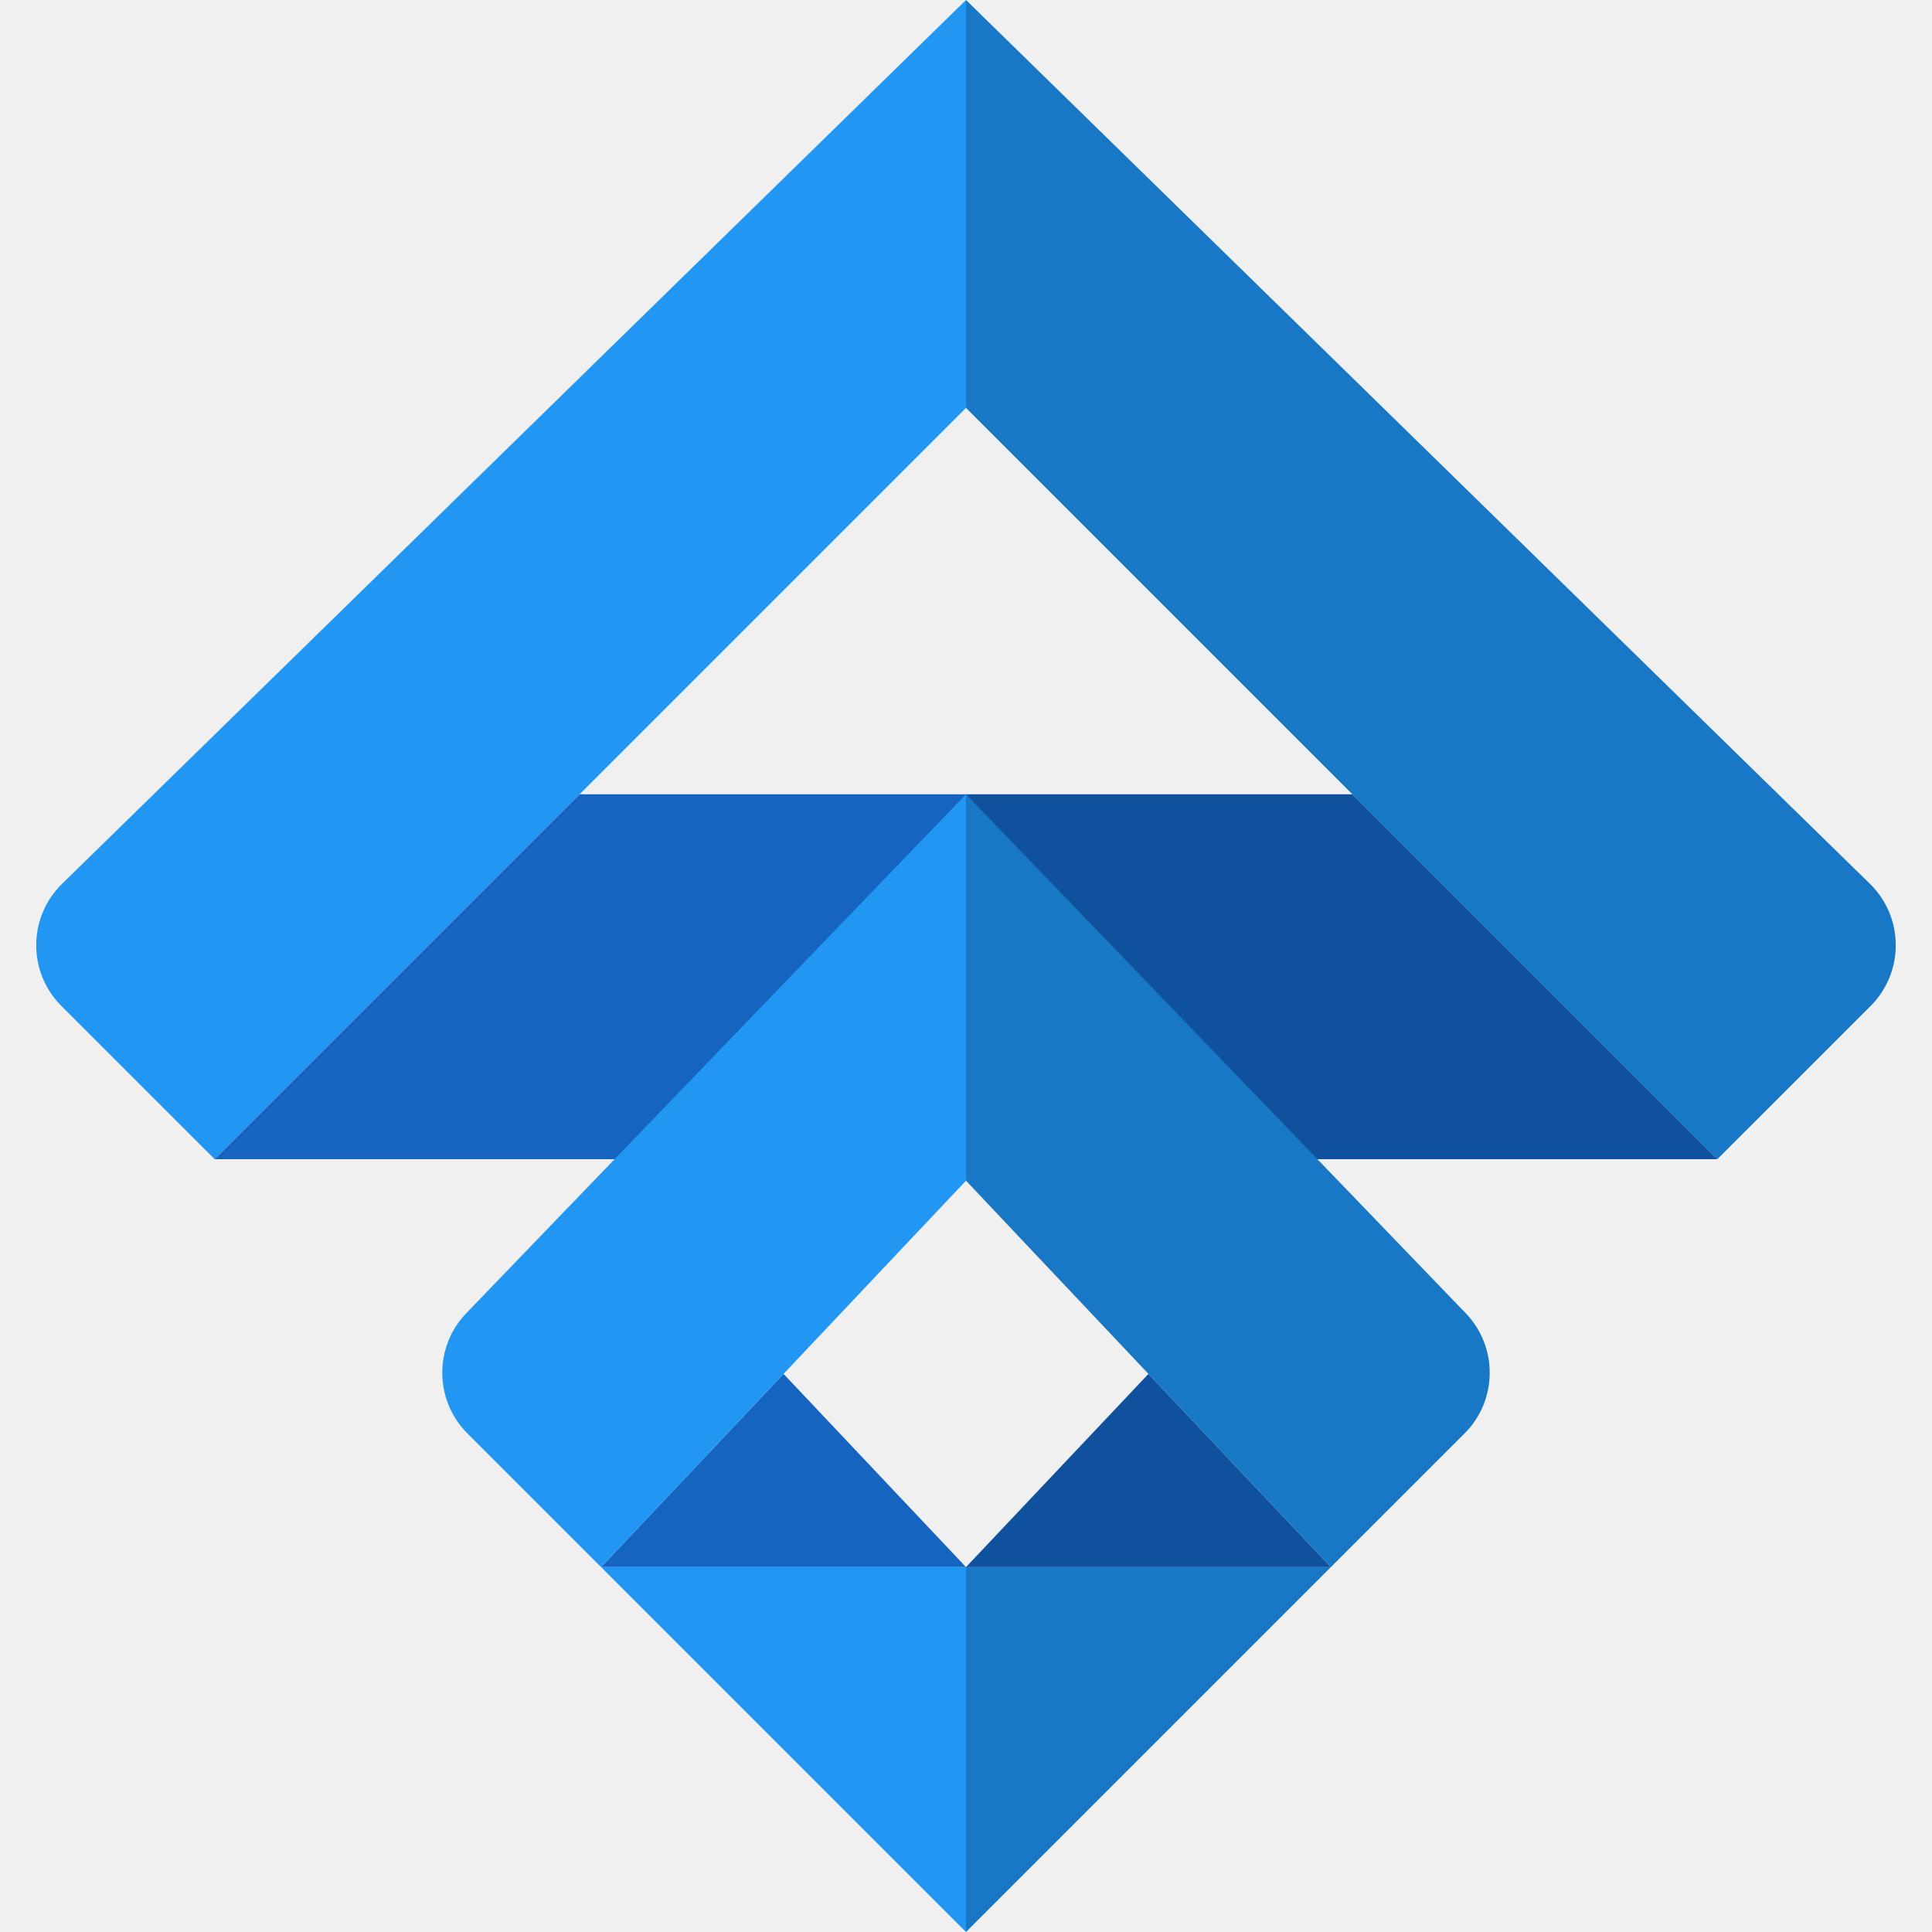
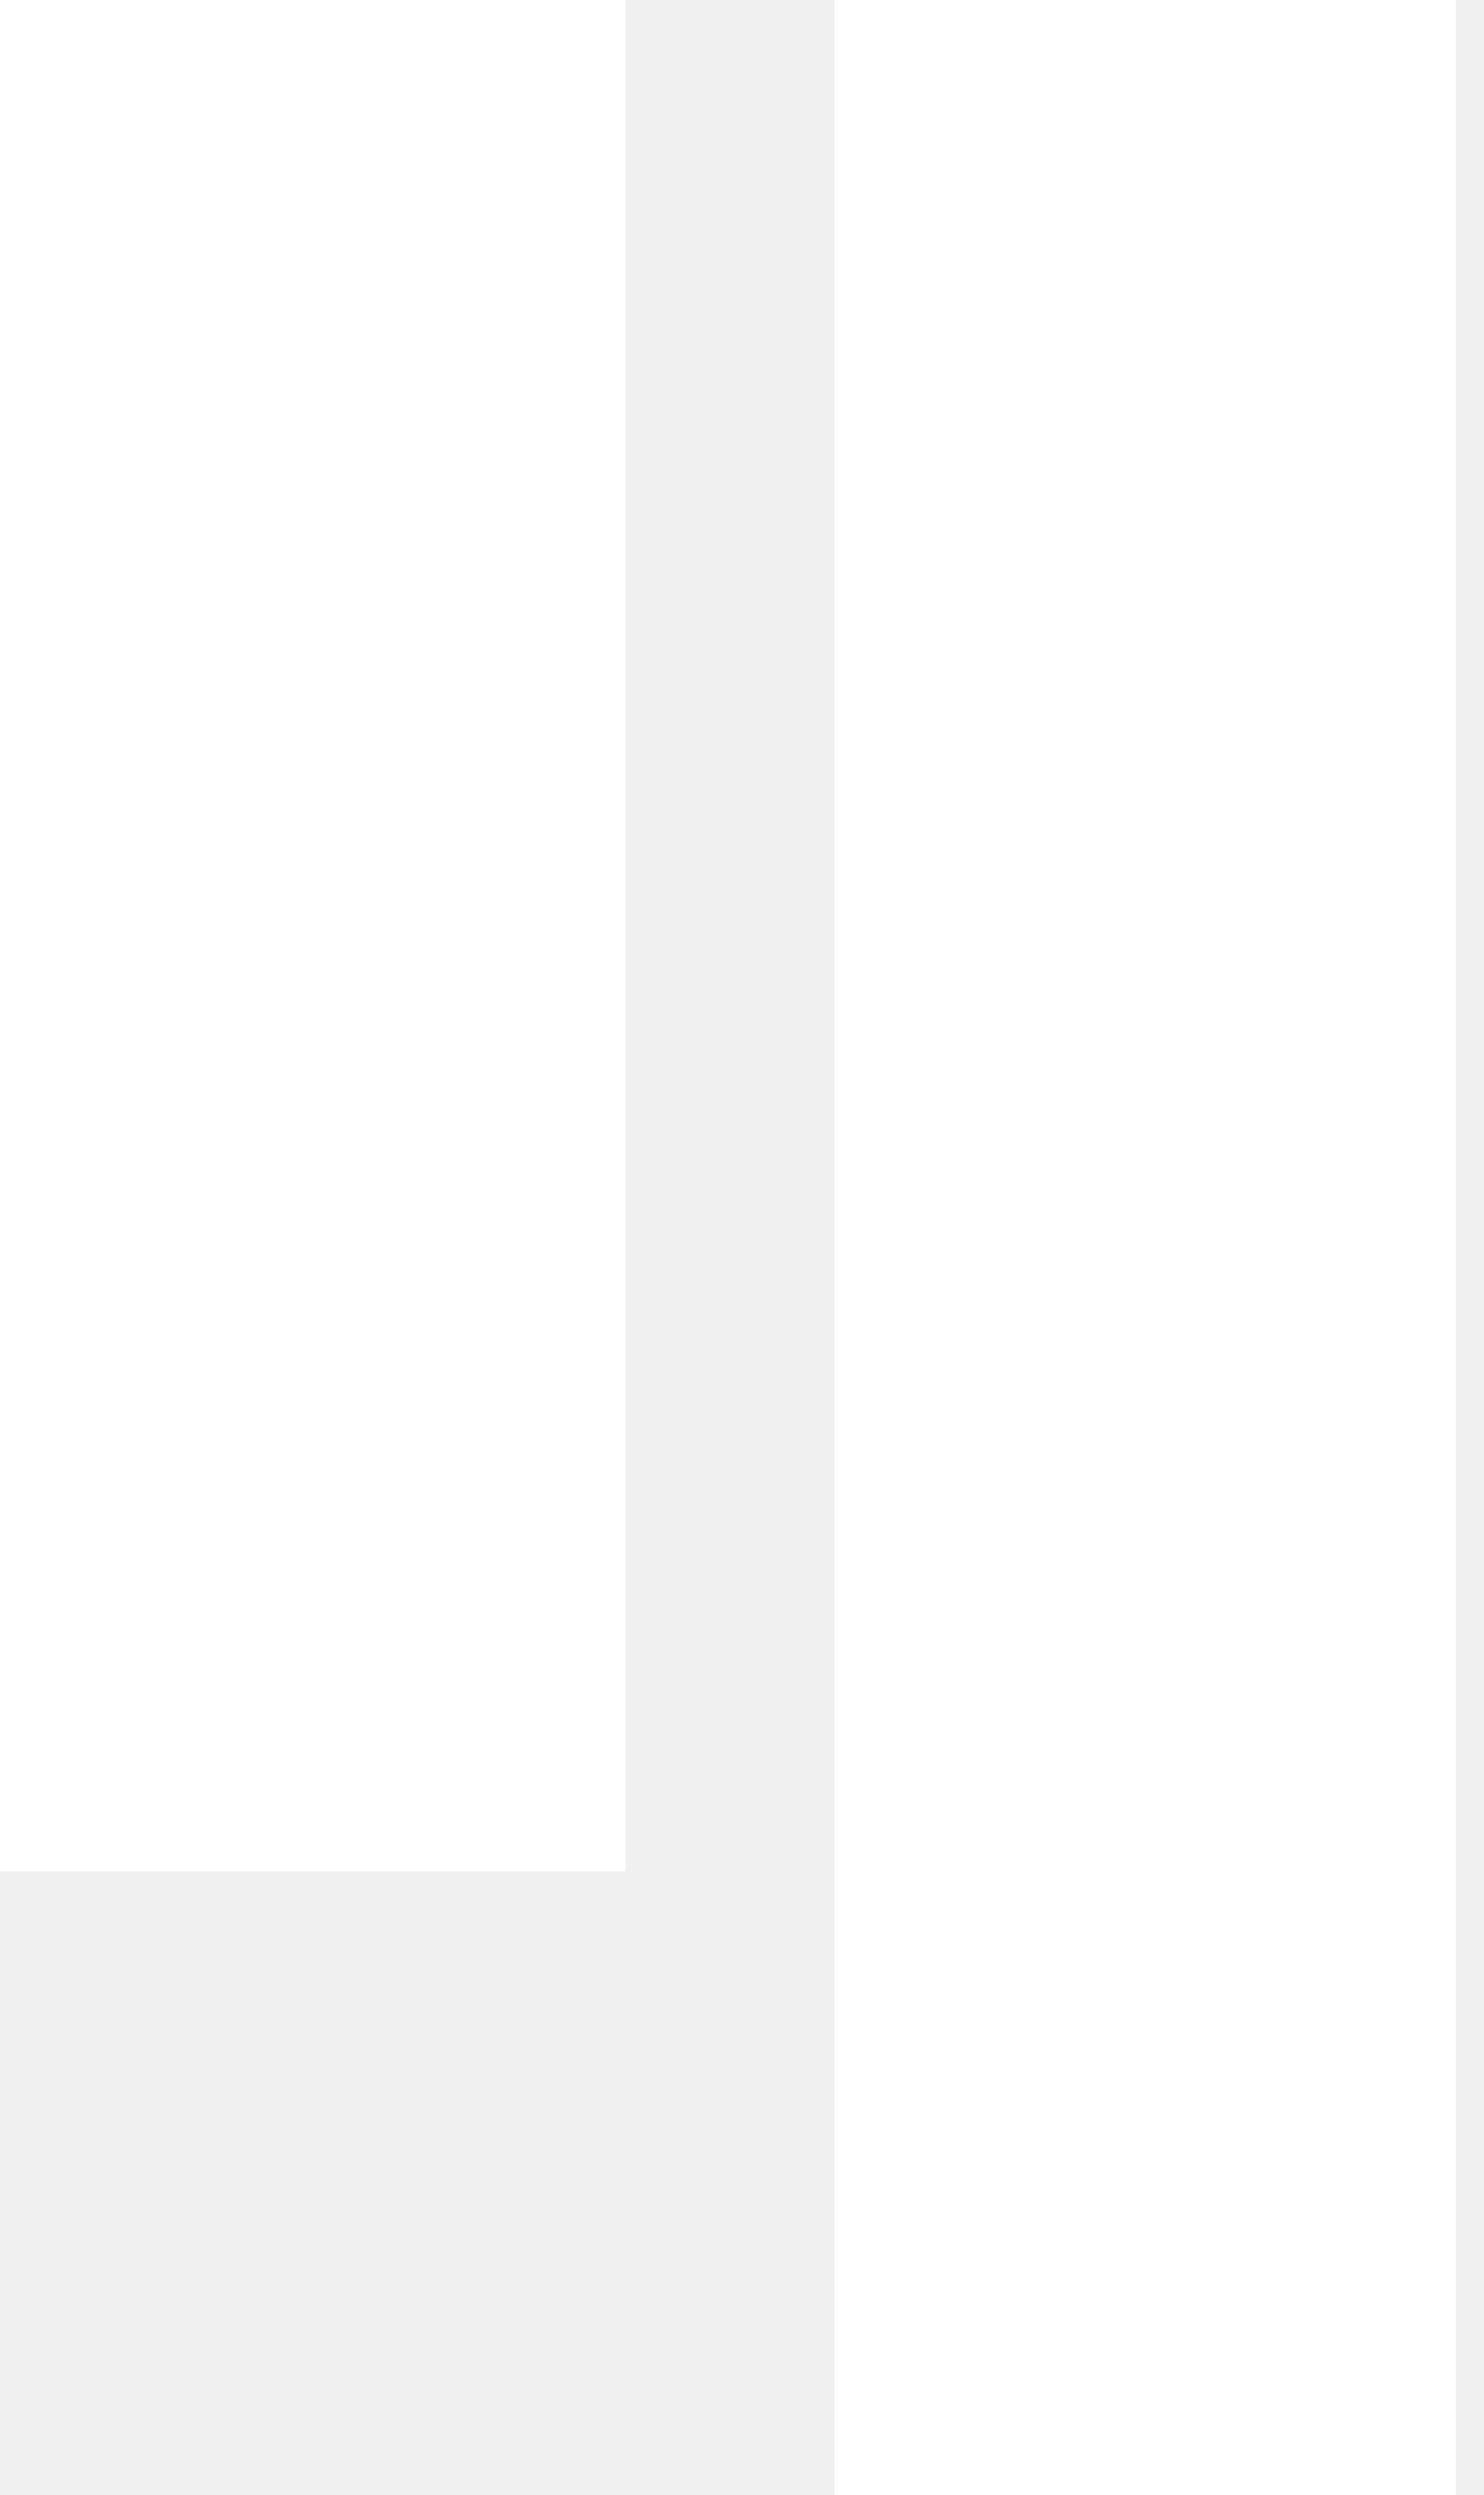
- <svg xmlns="http://www.w3.org/2000/svg" width="32" height="32" viewBox="0 0 32 32" fill="none">
-   <path d="M16 6.756V0L1.028 14.639C0.462 15.192 0.457 16.102 1.017 16.662L3.556 19.2" fill="#2196F3" />
-   <path d="M16 6.756V0L30.972 14.639C31.538 15.192 31.543 16.102 30.983 16.662L28.444 19.2" fill="#1878C6" />
-   <path d="M3.556 19.2L9.6 13.156H16V19.2" fill="#1565C0" />
-   <path d="M28.444 19.2L22.4 13.156H16V19.2" fill="#10519D" />
-   <path d="M16 25.956H9.956L12.978 22.756L16 25.956Z" fill="#1565C0" />
-   <path d="M16 32L22.044 25.956L16 25.956V32Z" fill="#1878C6" />
-   <path d="M16 32L9.956 25.956H16V32Z" fill="#2196F3" />
-   <path d="M16 25.956H22.044L19.022 22.756L16 25.956Z" fill="#10519D" />
-   <path d="M7.724 21.75C7.186 22.308 7.194 23.194 7.742 23.742L9.956 25.956L16 19.556V13.156" fill="#2196F3" />
-   <path d="M24.276 21.75C24.814 22.308 24.806 23.194 24.258 23.742L22.044 25.956L16 19.556V13.156" fill="#1878C6" />
+ <svg xmlns="http://www.w3.org/2000/svg" width="22" height="37" viewBox="0 0 22 37" fill="none">
+   <path fill-rule="evenodd" clip-rule="evenodd" d="M0 0H9.278V27.752H0V0ZM12.376 0H21.589V37H12.376V0Z" fill="white" />
</svg>
